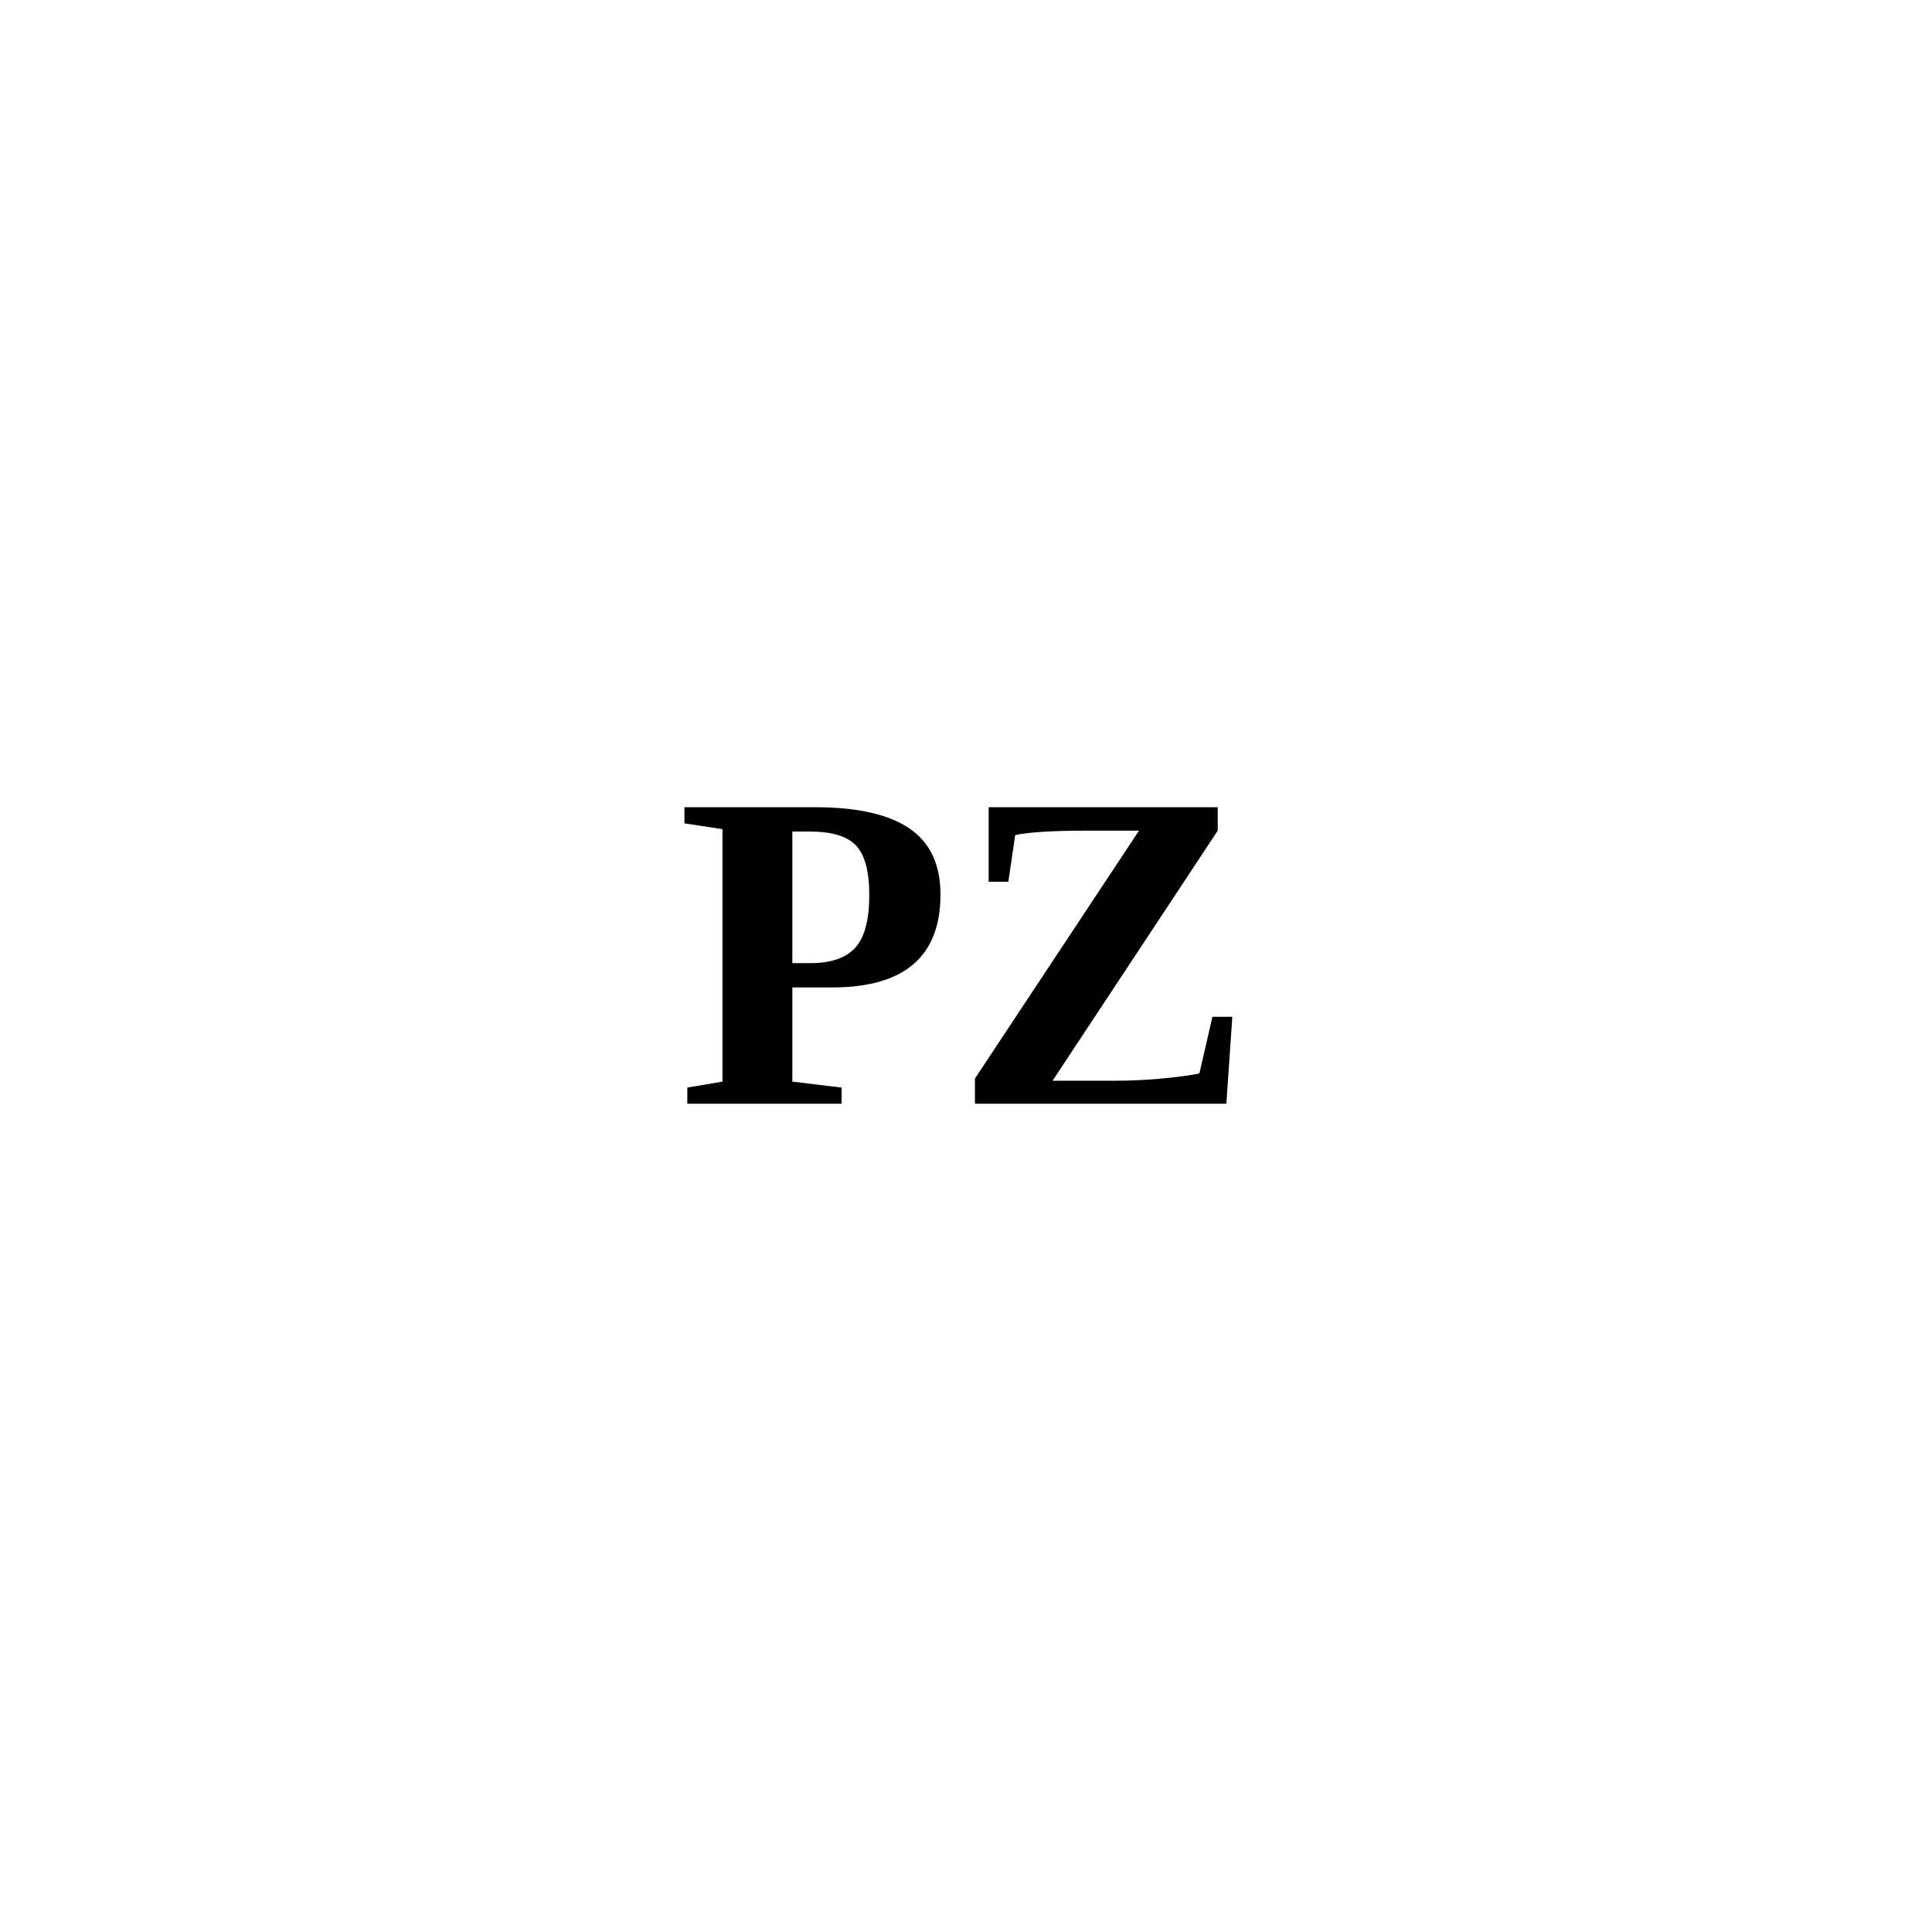
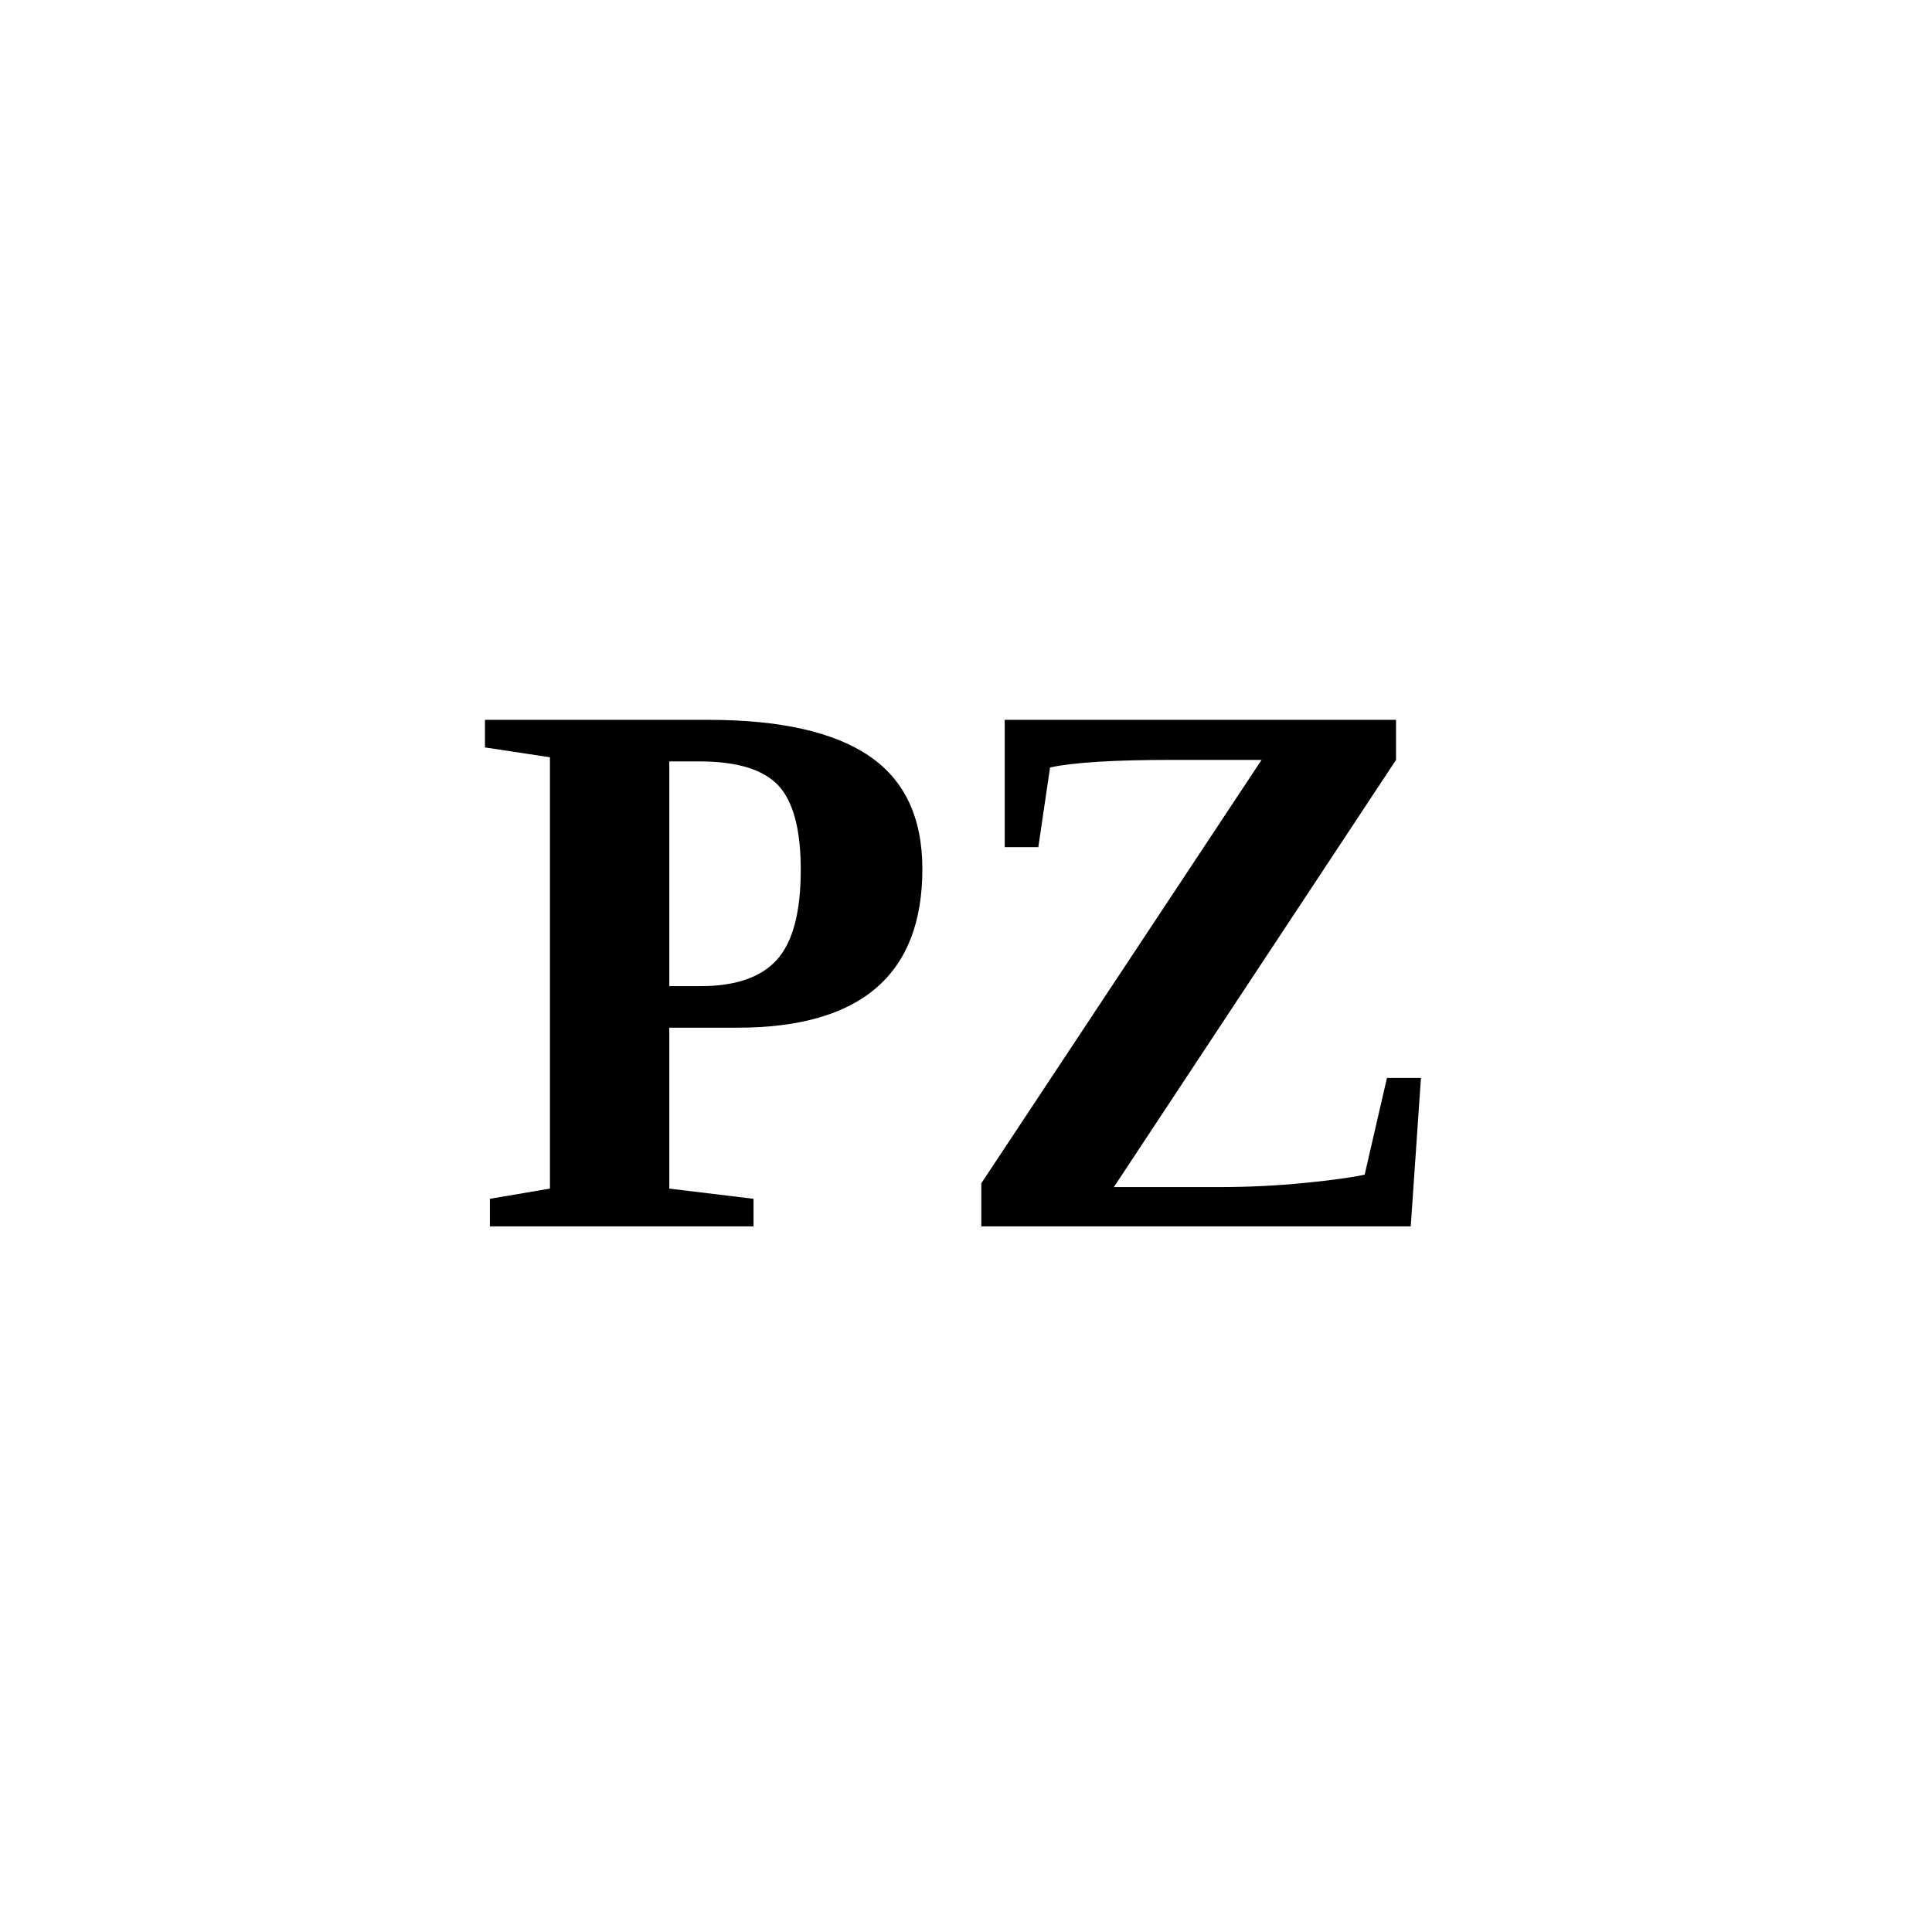
<svg xmlns="http://www.w3.org/2000/svg" width="1024" height="1024" viewBox="0 0 1024 1024">
  <rect width="1024" height="1024" fill="#ffffff" />
-   <text x="512" y="585" text-anchor="middle" font-family="Georgia, 'Times New Roman', serif" font-size="240" font-weight="700" fill="#000000">PZ</text>
+   <text x="512" y="650" text-anchor="middle" font-family="Georgia, 'Times New Roman', serif" font-size="410" font-weight="700" fill="#000000">PZ</text>
</svg>
